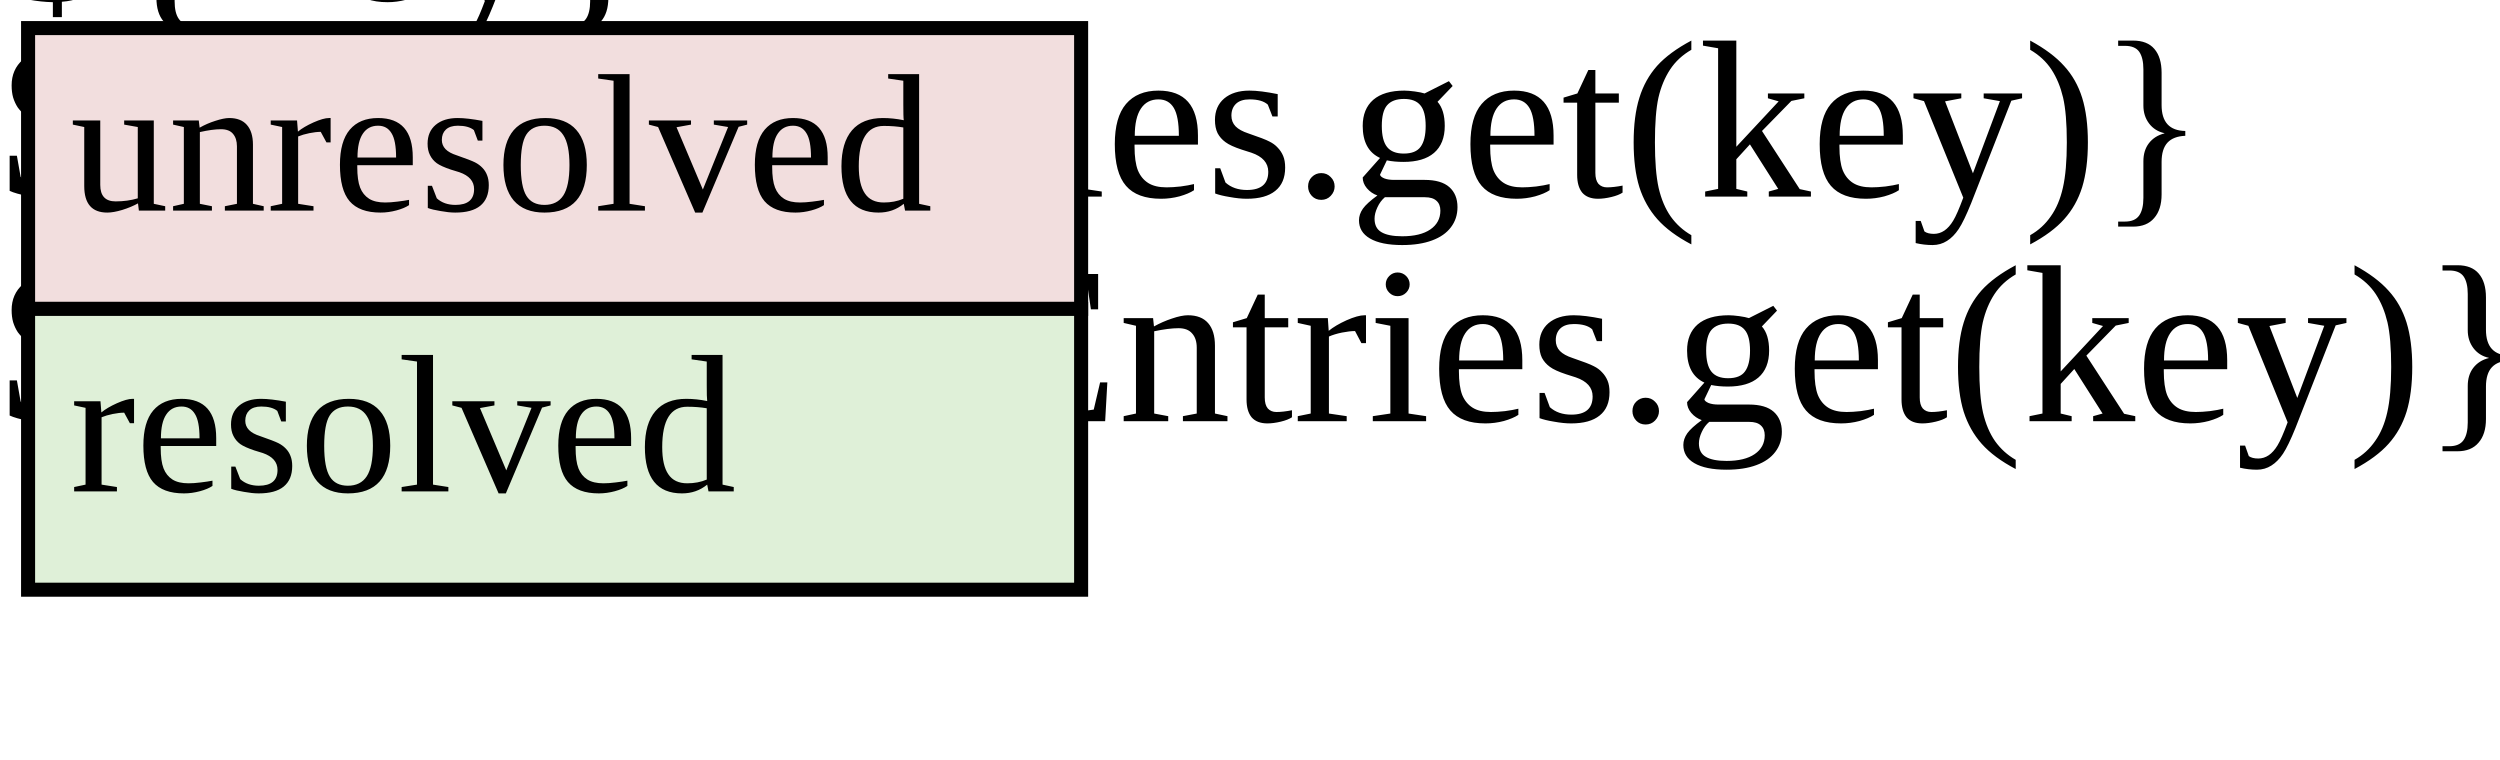
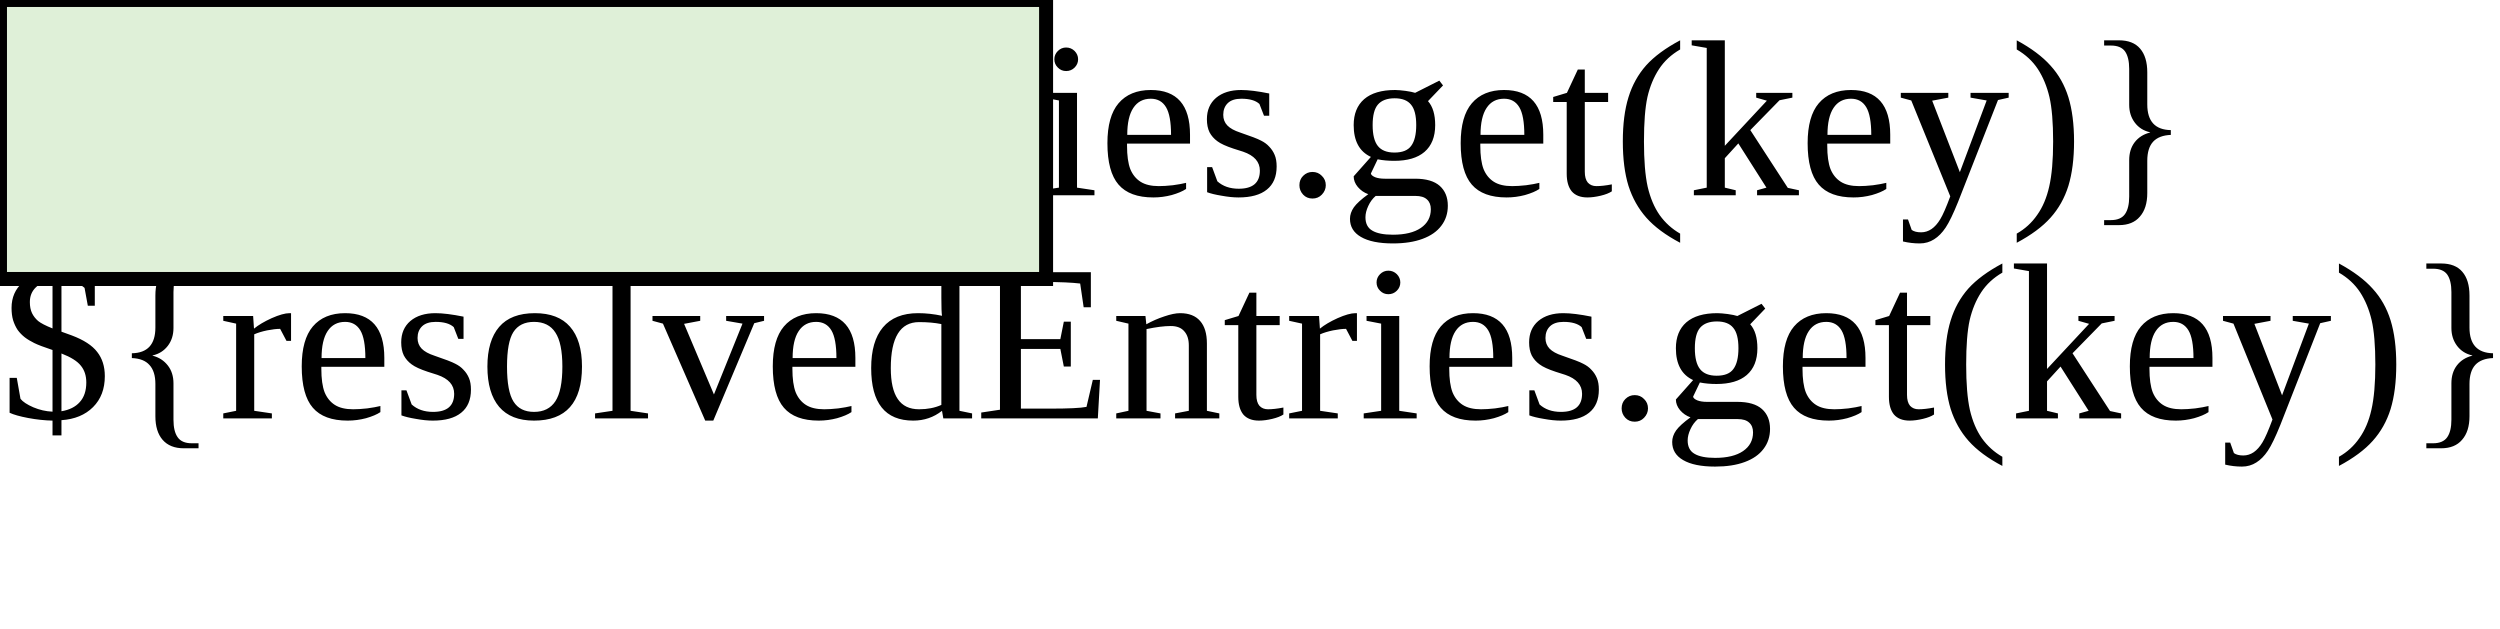
- <svg xmlns="http://www.w3.org/2000/svg" version="1.1" baseProfile="full" width="${width}px" height="${height}px">
+ <svg xmlns="http://www.w3.org/2000/svg" version="1.1" baseProfile="full" width="${width}px" height="${height+25}px">

    
    
    #{list items:openEntries.keySet(), as:'key'}
    
    #{if openEntries.get(key) &gt; 0}
    <rect title="${openEntries.get(key)}" x="${c+gap}" y="${height - openEntries.get(key)*ypart-15}" width="${xpart*0.6}" height="${openEntries.get(key)*ypart-10}" fill="#F2DEDE" stroke="#000" id="ur-${key}" />
  <text x="${c+gap}" y="14" style="font-size:16px;fill: #000">
    ${openEntries.get(key)}
    </text>
    #{/if}
    <text x="${c+gap}" y="${height - 5}" style="font-size:16px">
    ${key}
    </text>
    #{/list}
    
    
    #{list items:resolvedEntries.keySet(), as:'key'}
    
    #{if resolvedEntries.get(key) &gt; 0}
    <rect title="${resolvedEntries.get(key)}" x="${c+gap}" y="${height - resolvedEntries.get(key)*ypart-15}" width="${xpart*0.6}" height="${resolvedEntries.get(key)*ypart-10}" fill="#DFF0D8" stroke="#000" id="r-${key}" />
  <text x="${c+gap}" y="30" style="font-size:16px;fill: #000">
    ${resolvedEntries.get(key)}
    </text>
    #{/if}
    #{/list}
-     <rect title="resolved" x="2" y="2" width="75" height="20" fill="#F2DEDE" stroke="#000" id="unresolved" />
-   <text x="5" y="15" style="font-size:14px;fill: #000">
+     <rect title="resolved" x="${width-80}" y="${height+2}" width="75" height="20" fill="#F2DEDE" stroke="#000" id="unresolved" />
+   <text x="${width-75}" y="${height+15}" style="font-size:14px;fill: #000">
    unresolved
    </text>
-   <rect title="unresolved" x="2" y="22" width="75" height="20" fill="#DFF0D8" stroke="#000" id="resolved" />
-   <text x="5" y="35" style="font-size:14px;fill: #000">
+   <rect title="unresolved" x="${width-160}" y="${height+2}" width="75" height="20" fill="#DFF0D8" stroke="#000" id="resolved" />
+   <text x="${width-145}" y="${height+15}" style="font-size:14px;fill: #000">
    resolved
    </text>
</svg>
